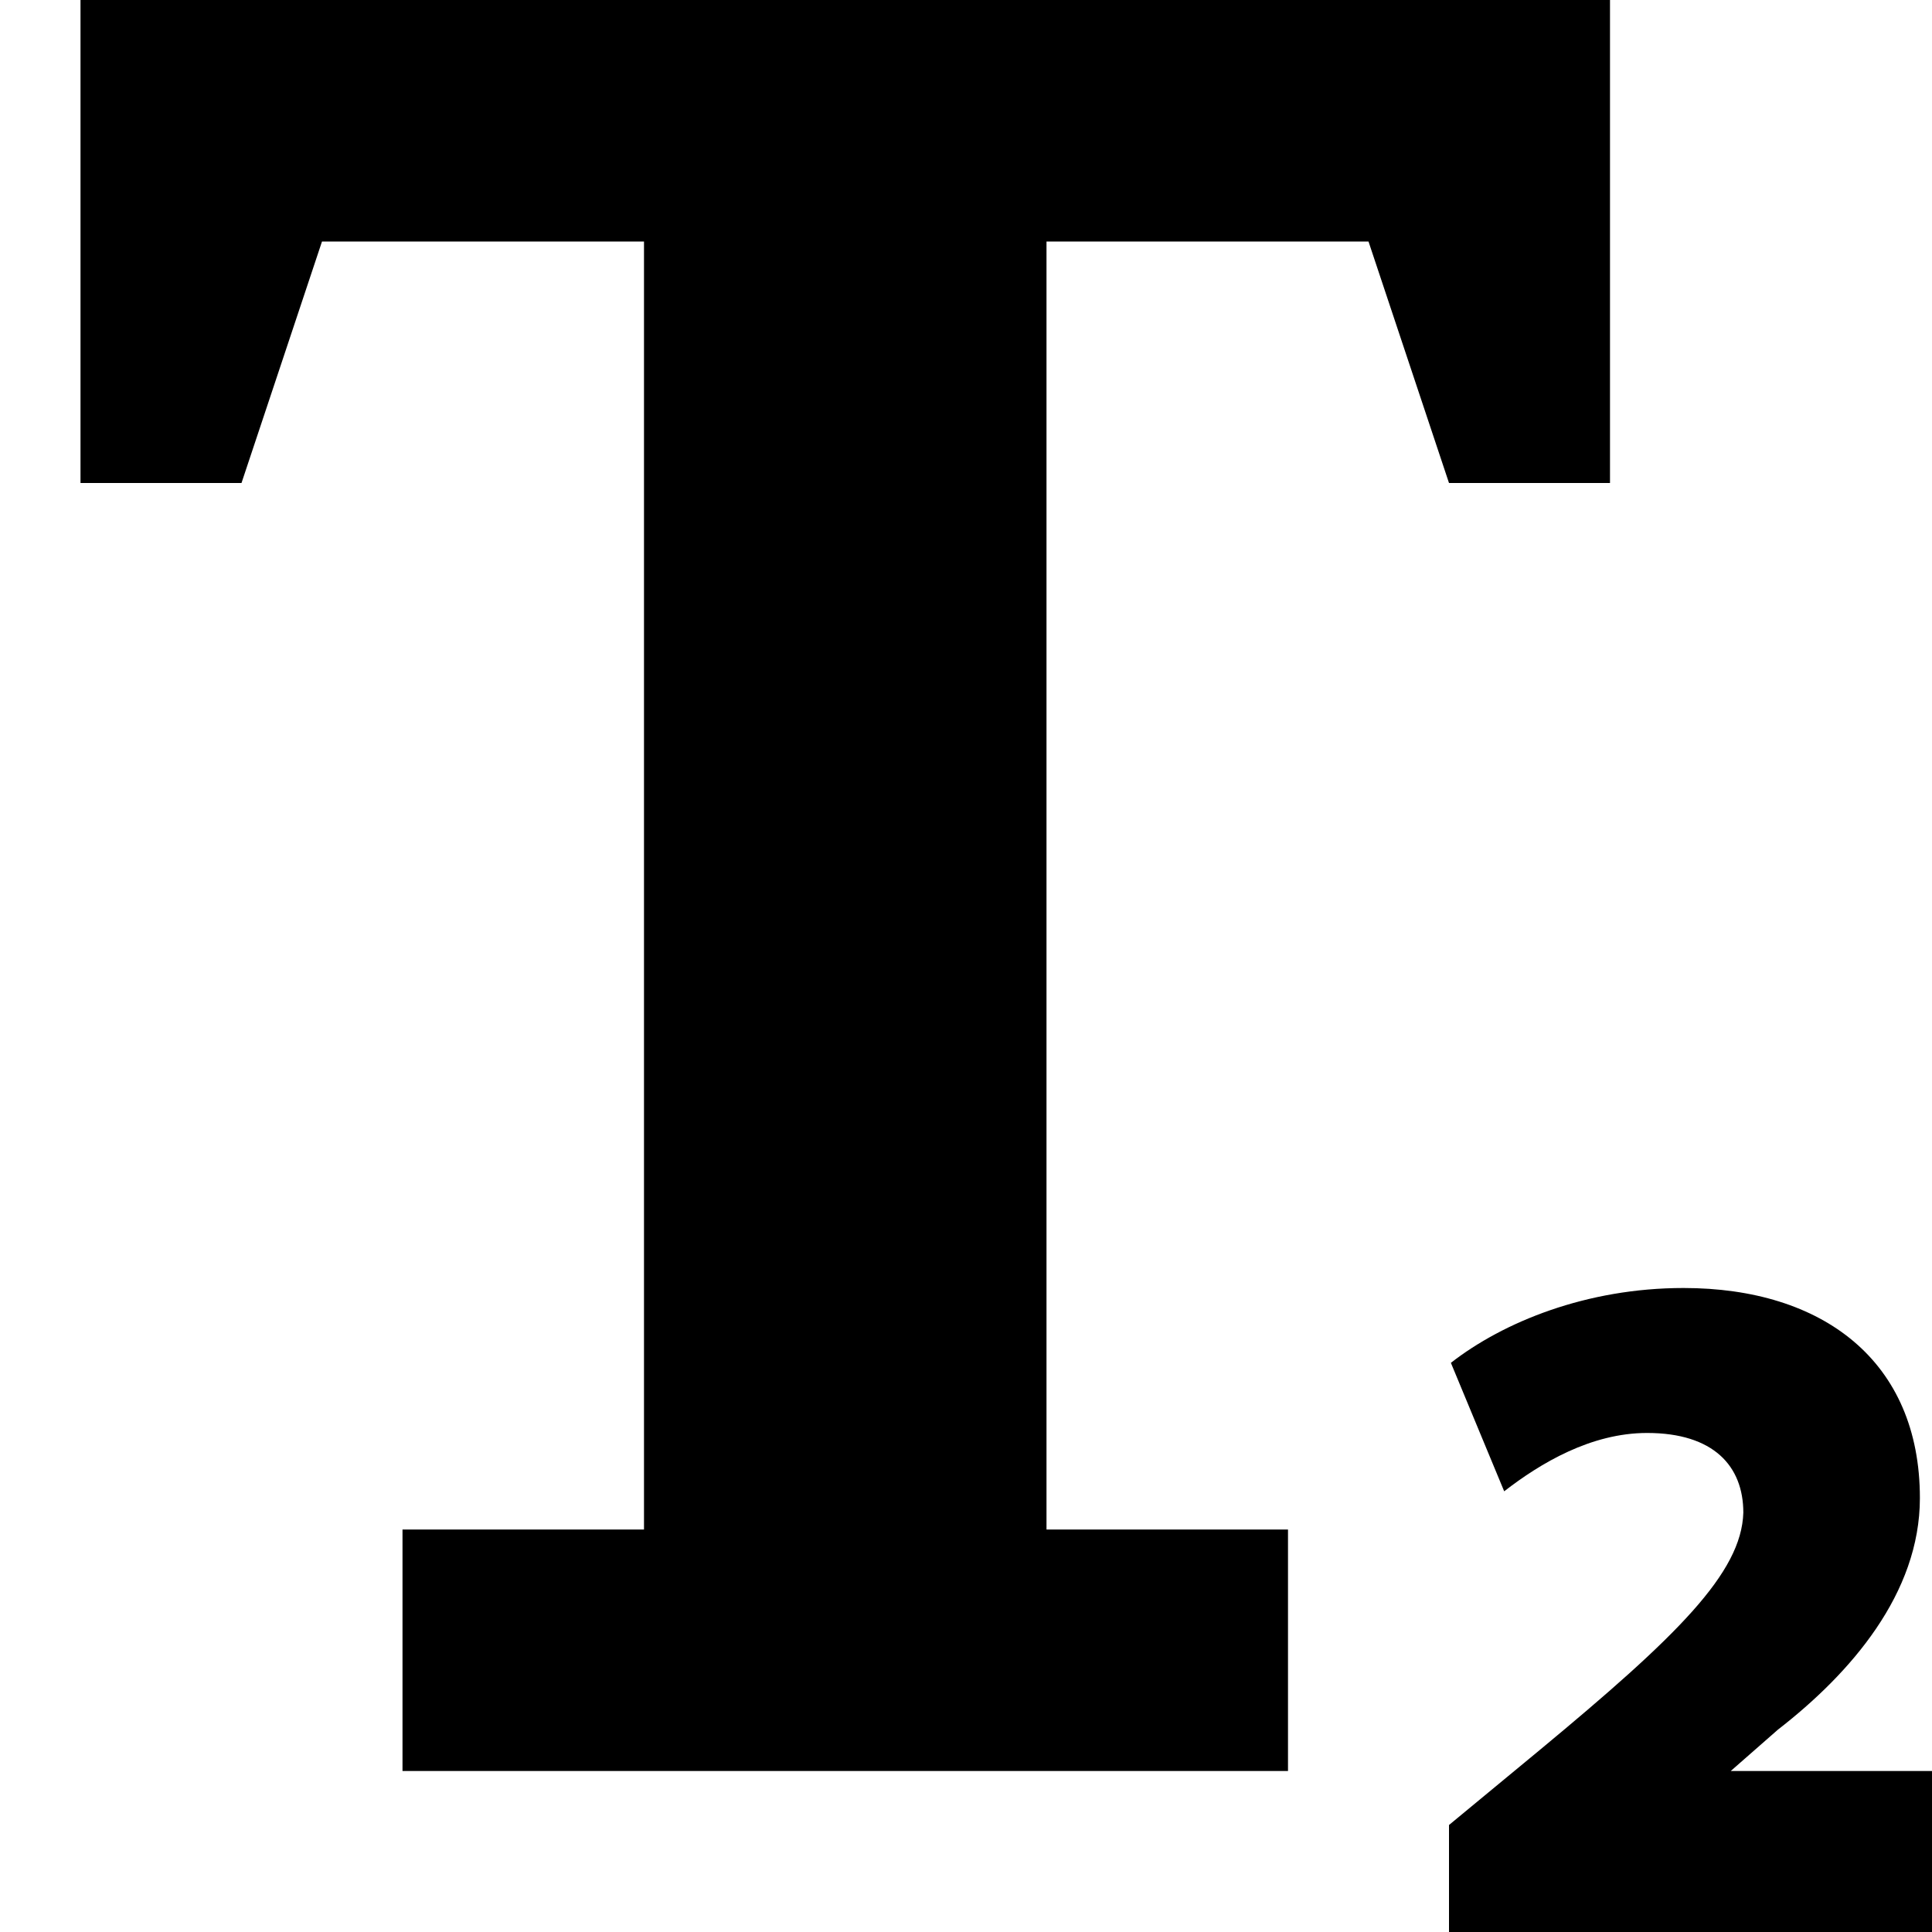
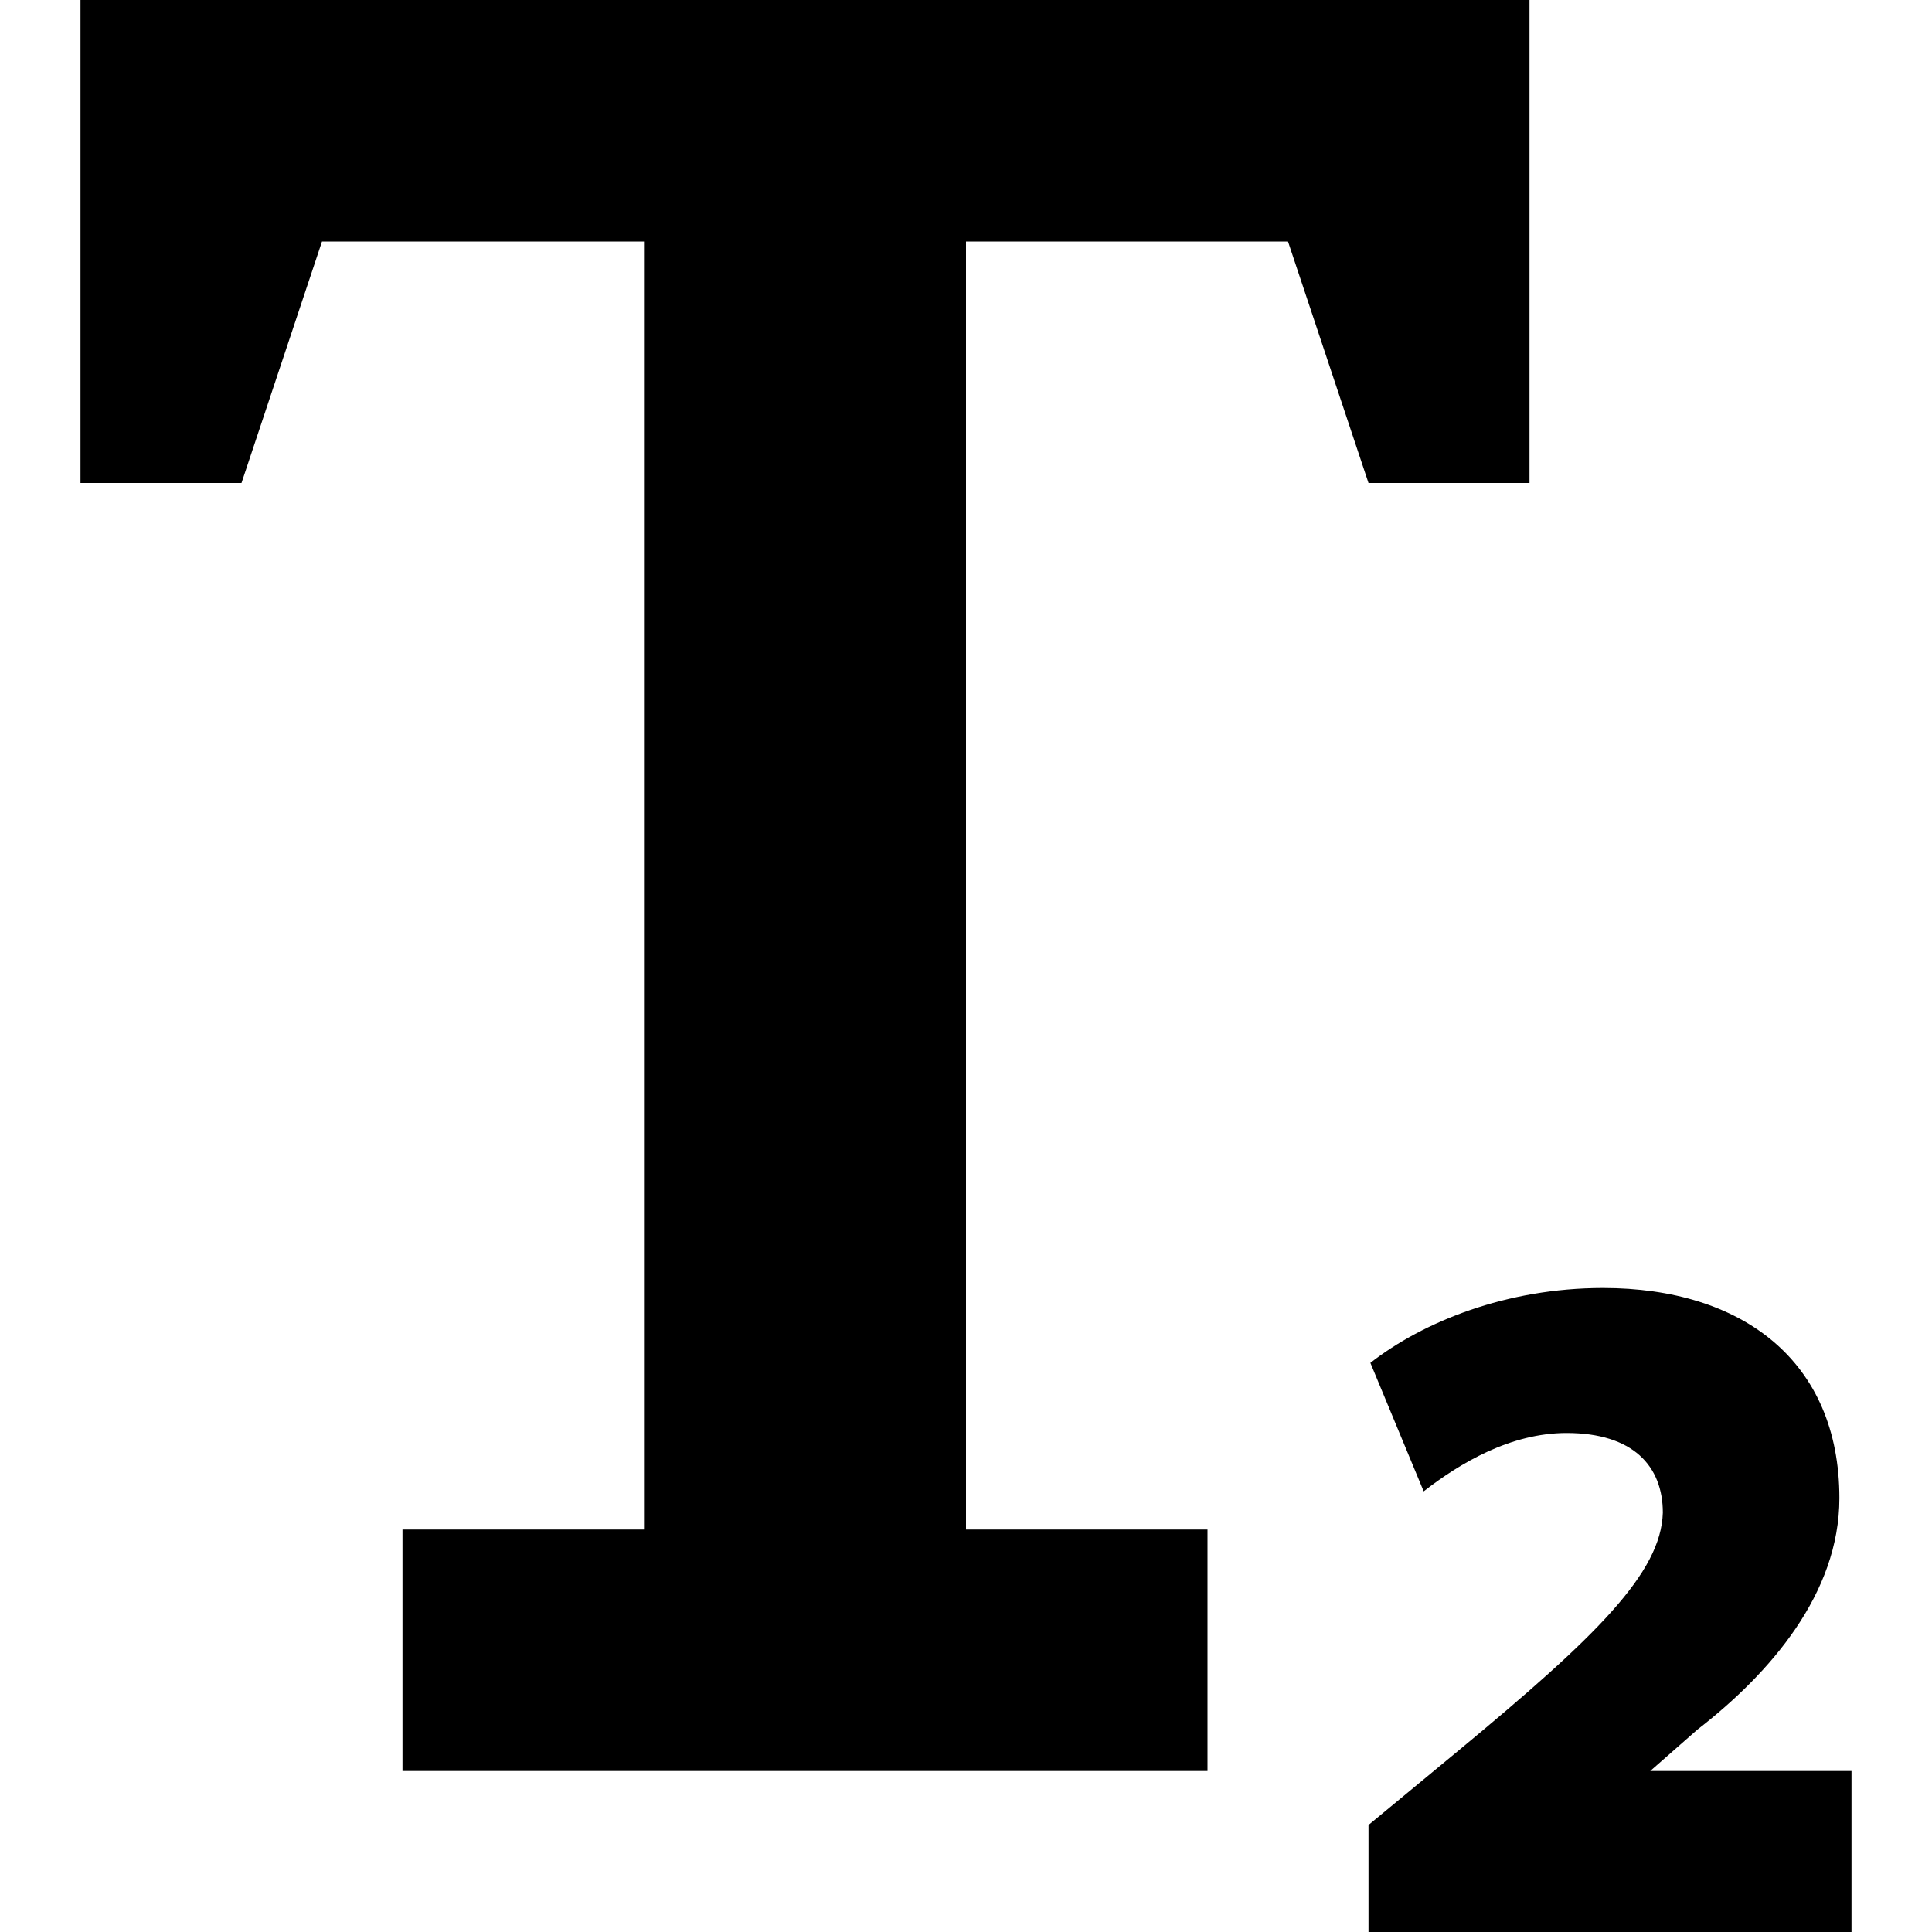
<svg xmlns="http://www.w3.org/2000/svg" version="1.1" id="Layer_1" x="0px" y="0px" width="1152px" height="1152px" viewBox="0 0 1152 1152" enable-background="new 0 0 1152 1152" xml:space="preserve">
-   <polygon points="48,0 960,0 960,288 864,288 816,144 624,144 624,912 768,912 768,1056 240,1056 240,912 384,912 384,144 192,144   144,288 48,288 " />
+   <polygon points="48,0 912,0 912,288 816,288 768,144 576,144 576,912 720,912 720,1056 240,1056 240,912 384,912 384,144 192,144   144,288 48,288 " />
  <g>
-     <path d="M864,1152v-63.797l54.047-44.672c81.891-67.875,120.375-105.562,121.453-141.562c0-27.844-17.812-47.531-57.375-47.531   c-33.469,0-63.562,18-85.219,34.781l-31.781-76.594C896.344,788.297,945.938,768,1003.875,768   c82.969,0,140.906,43.5,140.906,125.25c0,56.906-41.25,104.438-84.656,138.094L1032,1056h120v96H864z" />
+     <path d="M816,1152v-63.797l54.048-44.698c81.888-67.824,120.373-105.562,121.453-141.514c0-27.869-17.813-47.53-57.379-47.53   c-33.466,0-63.562,17.952-85.219,34.781l-31.781-76.594c31.219-24.35,80.814-44.65,138.754-44.65   c82.968,0,140.904,43.502,140.904,125.275c0,56.856-41.251,104.414-84.658,138.043L984,1056h120v96H816z" />
  </g>
</svg>
